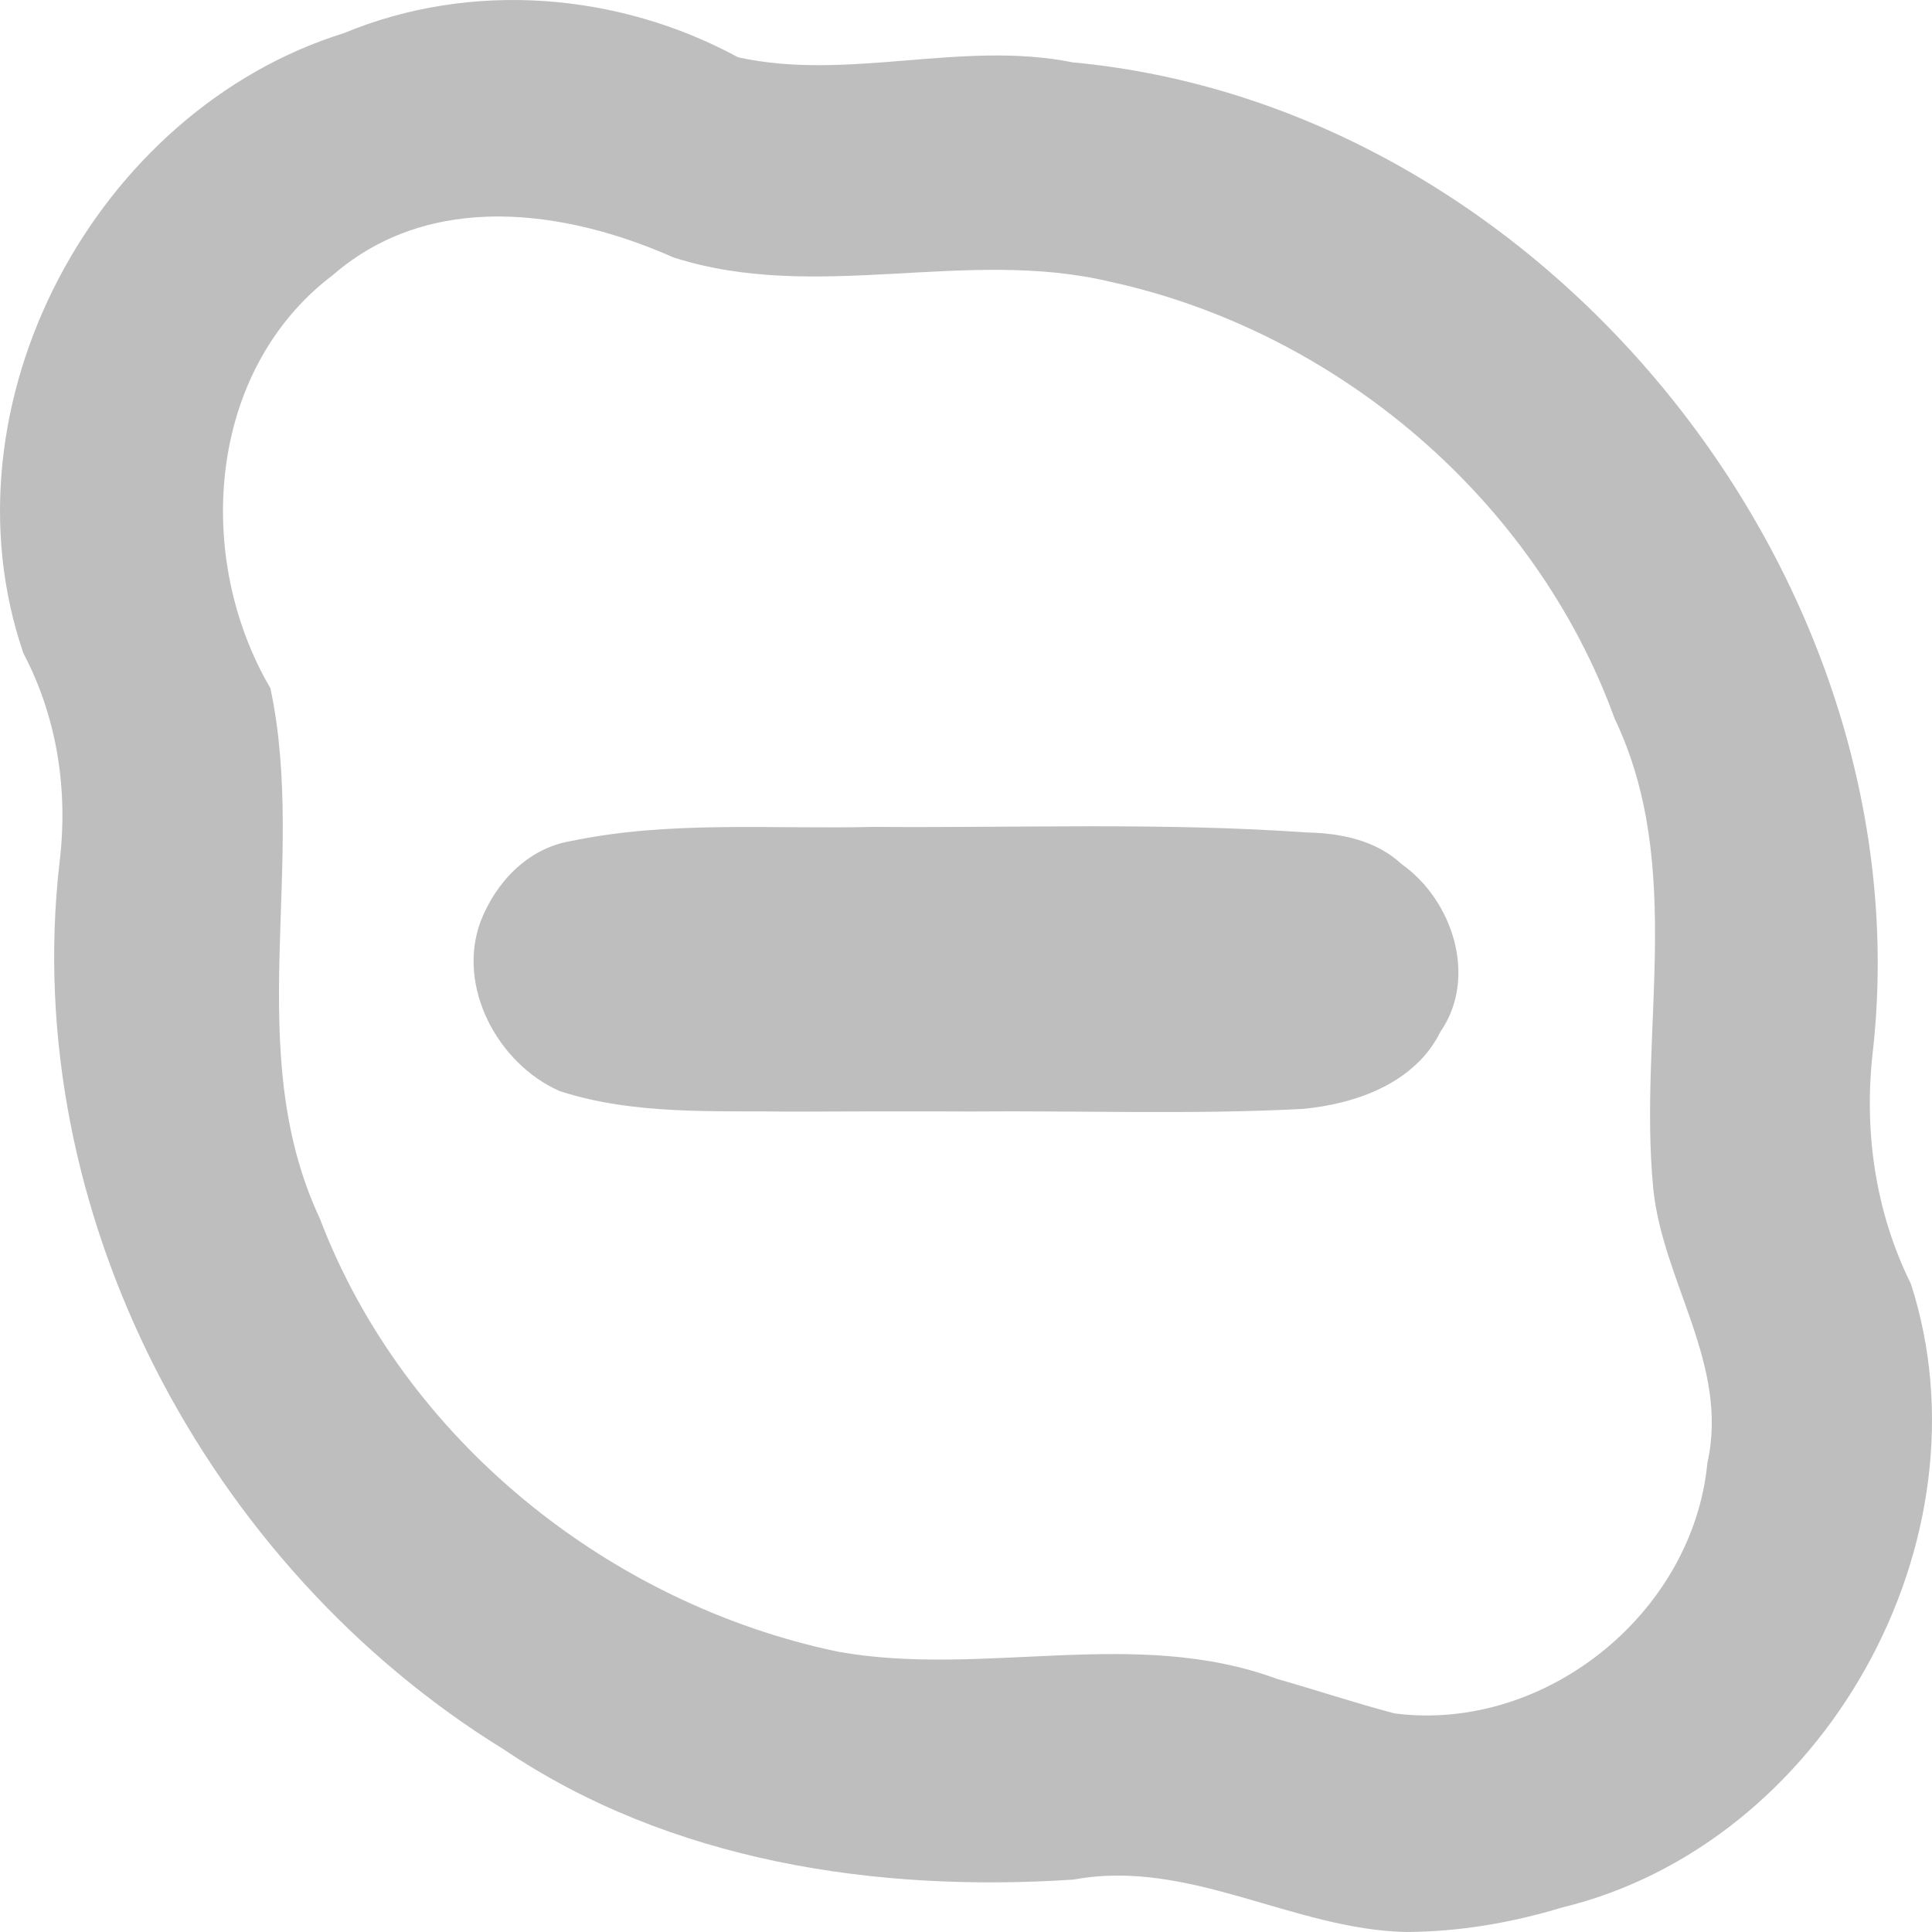
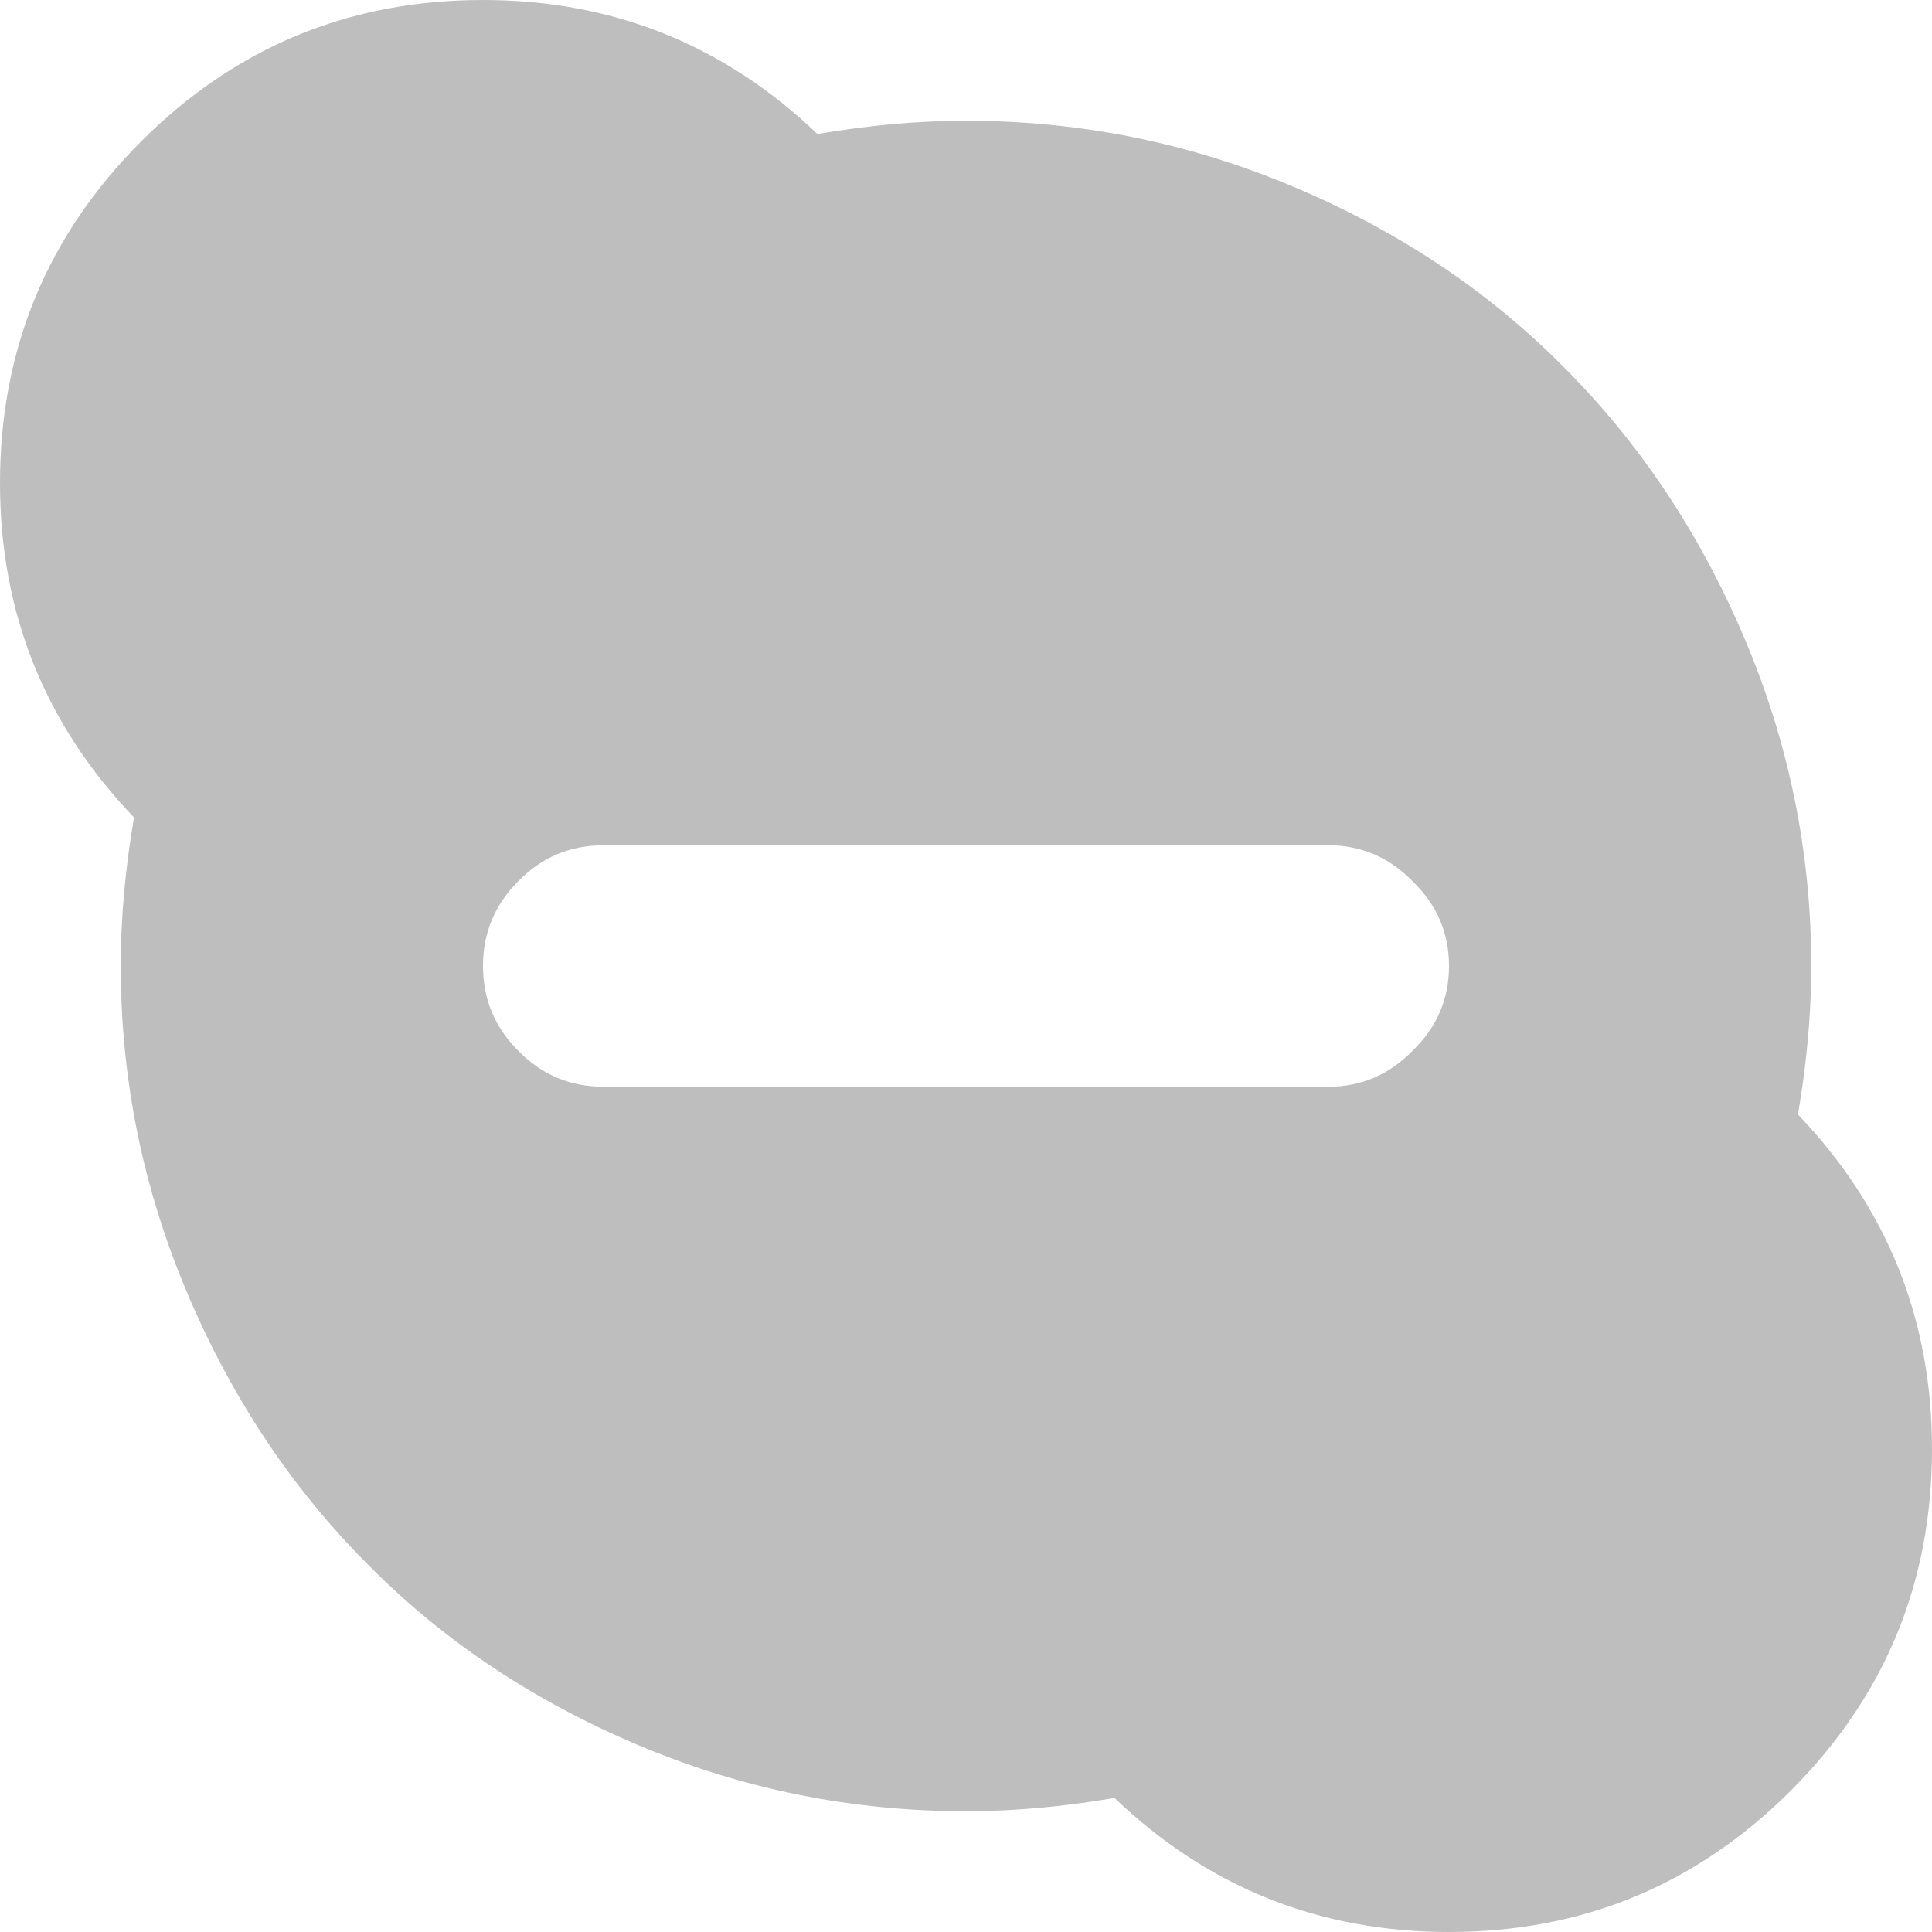
- <svg xmlns="http://www.w3.org/2000/svg" version="1.1" x="0px" y="0px" width="240px" height="240px" viewBox="0 0 240 240" xml:space="preserve">
-   <path fill="#bebebe" d="m 174.716,240 c -14.098,-0.288 -27.014,-9.168 -41.35,-6.512 C 108.872,235.106 83.265,231.279 62.558,217.304 25.738,194.601 2.439,150.605 7.389,107.193 8.495,98.195 7.112,89.146 2.902,81.136 -7.682,50.249 11.838,13.726 42.755,4.104 c 15.765,-6.537 34.037,-5.07 48.92,3.01 13.715,3.024 27.758,-2.153 41.58,0.633 58.682,5.468 105.696,63.968 99.444,122.434 -1.226,10.059 0.184,20.22 4.685,29.318 10.256,31.858 -10.775,69.58 -43.343,77.459 -6.258,1.897 -12.781,3.014 -19.325,3.041 z m -1.49,-27.155 c 18.664,2.403 37.081,-12.399 38.873,-31.126 2.713,-12.155 -5.521,-22.435 -6.719,-34.002 -1.895,-19.471 4.021,-39.985 -4.804,-58.452 C 190.694,62.028 166.101,41.166 137.969,35.013 120.02,30.706 101.447,37.685 83.661,31.977 70.17,26.01 53.467,23.657 41.355,34.162 25.681,46.02 24.082,69.274 33.589,85.492 c 4.632,21.743 -3.655,44.968 6.133,65.856 10.448,27.482 35.898,47.877 64.395,53.836 18.054,3.228 36.846,-3.151 54.519,3.376 4.877,1.382 9.687,2.994 14.59,4.284 z" />
-   <path fill="#bebebe" d="m 98.412,138.089 c -9.651,-0.136 -19.608,0.464 -28.905,-2.557 -7.668,-3.385 -12.83,-12.976 -9.794,-21.099 1.893,-4.842 5.831,-9.027 11.126,-9.936 12.371,-2.6 25.107,-1.466 37.655,-1.777 17.941,0.138 35.917,-0.57 53.828,0.691 4.23,0.088 8.584,0.948 11.797,3.935 6.339,4.473 9.477,14.069 4.828,20.804 -3.148,6.389 -10.509,9.007 -17.192,9.608 -13.748,0.714 -27.538,0.195 -41.303,0.316 -7.347,-0.034 -14.694,-0.013 -22.041,0.015 z" />
+ <svg xmlns="http://www.w3.org/2000/svg" version="1.1" x="0px" y="0px" width="24px" height="24px" viewBox="-402.5 403.5 24 24" enable-background="new -402.5 403.5 24 24" xml:space="preserve">
+   <g transform="translate(-101,-277)">
+     <path d="m -277.5,698.5 q 0,2.49 -1.755,4.245 -1.755,1.755 -4.245,1.755 -2.415,0 -4.155,-1.665 -0.96,0.165 -1.845,0.165 -2.13,0 -4.08,-0.825 -1.95,-0.825 -3.345,-2.235 -1.41,-1.41 -2.235,-3.345 -0.84,-1.965 -0.84,-4.095 0,-0.885 0.165,-1.845 -1.665,-1.74 -1.665,-4.155 0,-2.49 1.755,-4.245 1.755,-1.755 4.245,-1.755 2.415,0 4.155,1.665 0.96,-0.165 1.845,-0.165 2.13,0 4.08,0.825 1.95,0.825 3.345,2.235 1.41,1.41 2.235,3.345 0.84,1.965 0.84,4.095 0,0.885 -0.165,1.845 1.665,1.74 1.665,4.155 z M -285,691 h -9 q -0.63,0 -1.065,0.45 -0.435,0.435 -0.435,1.05 0,0.615 0.435,1.05 0.435,0.45 1.065,0.45 h 9 q 0.615,0 1.05,-0.45 0.45,-0.435 0.45,-1.05 0,-0.615 -0.45,-1.05 Q -284.385,691 -285,691 z" style="fill:#bebebe" />
+   </g>
+   <g transform="translate(-101,-277)" />
+   <g transform="translate(-101,-277)" />
+   <g transform="translate(-101,-277)" />
+   <g transform="translate(-101,-277)" />
+   <g transform="translate(-101,-277)" />
+   <g transform="translate(-101,-277)" />
+   <g transform="translate(-101,-277)" />
</svg>
